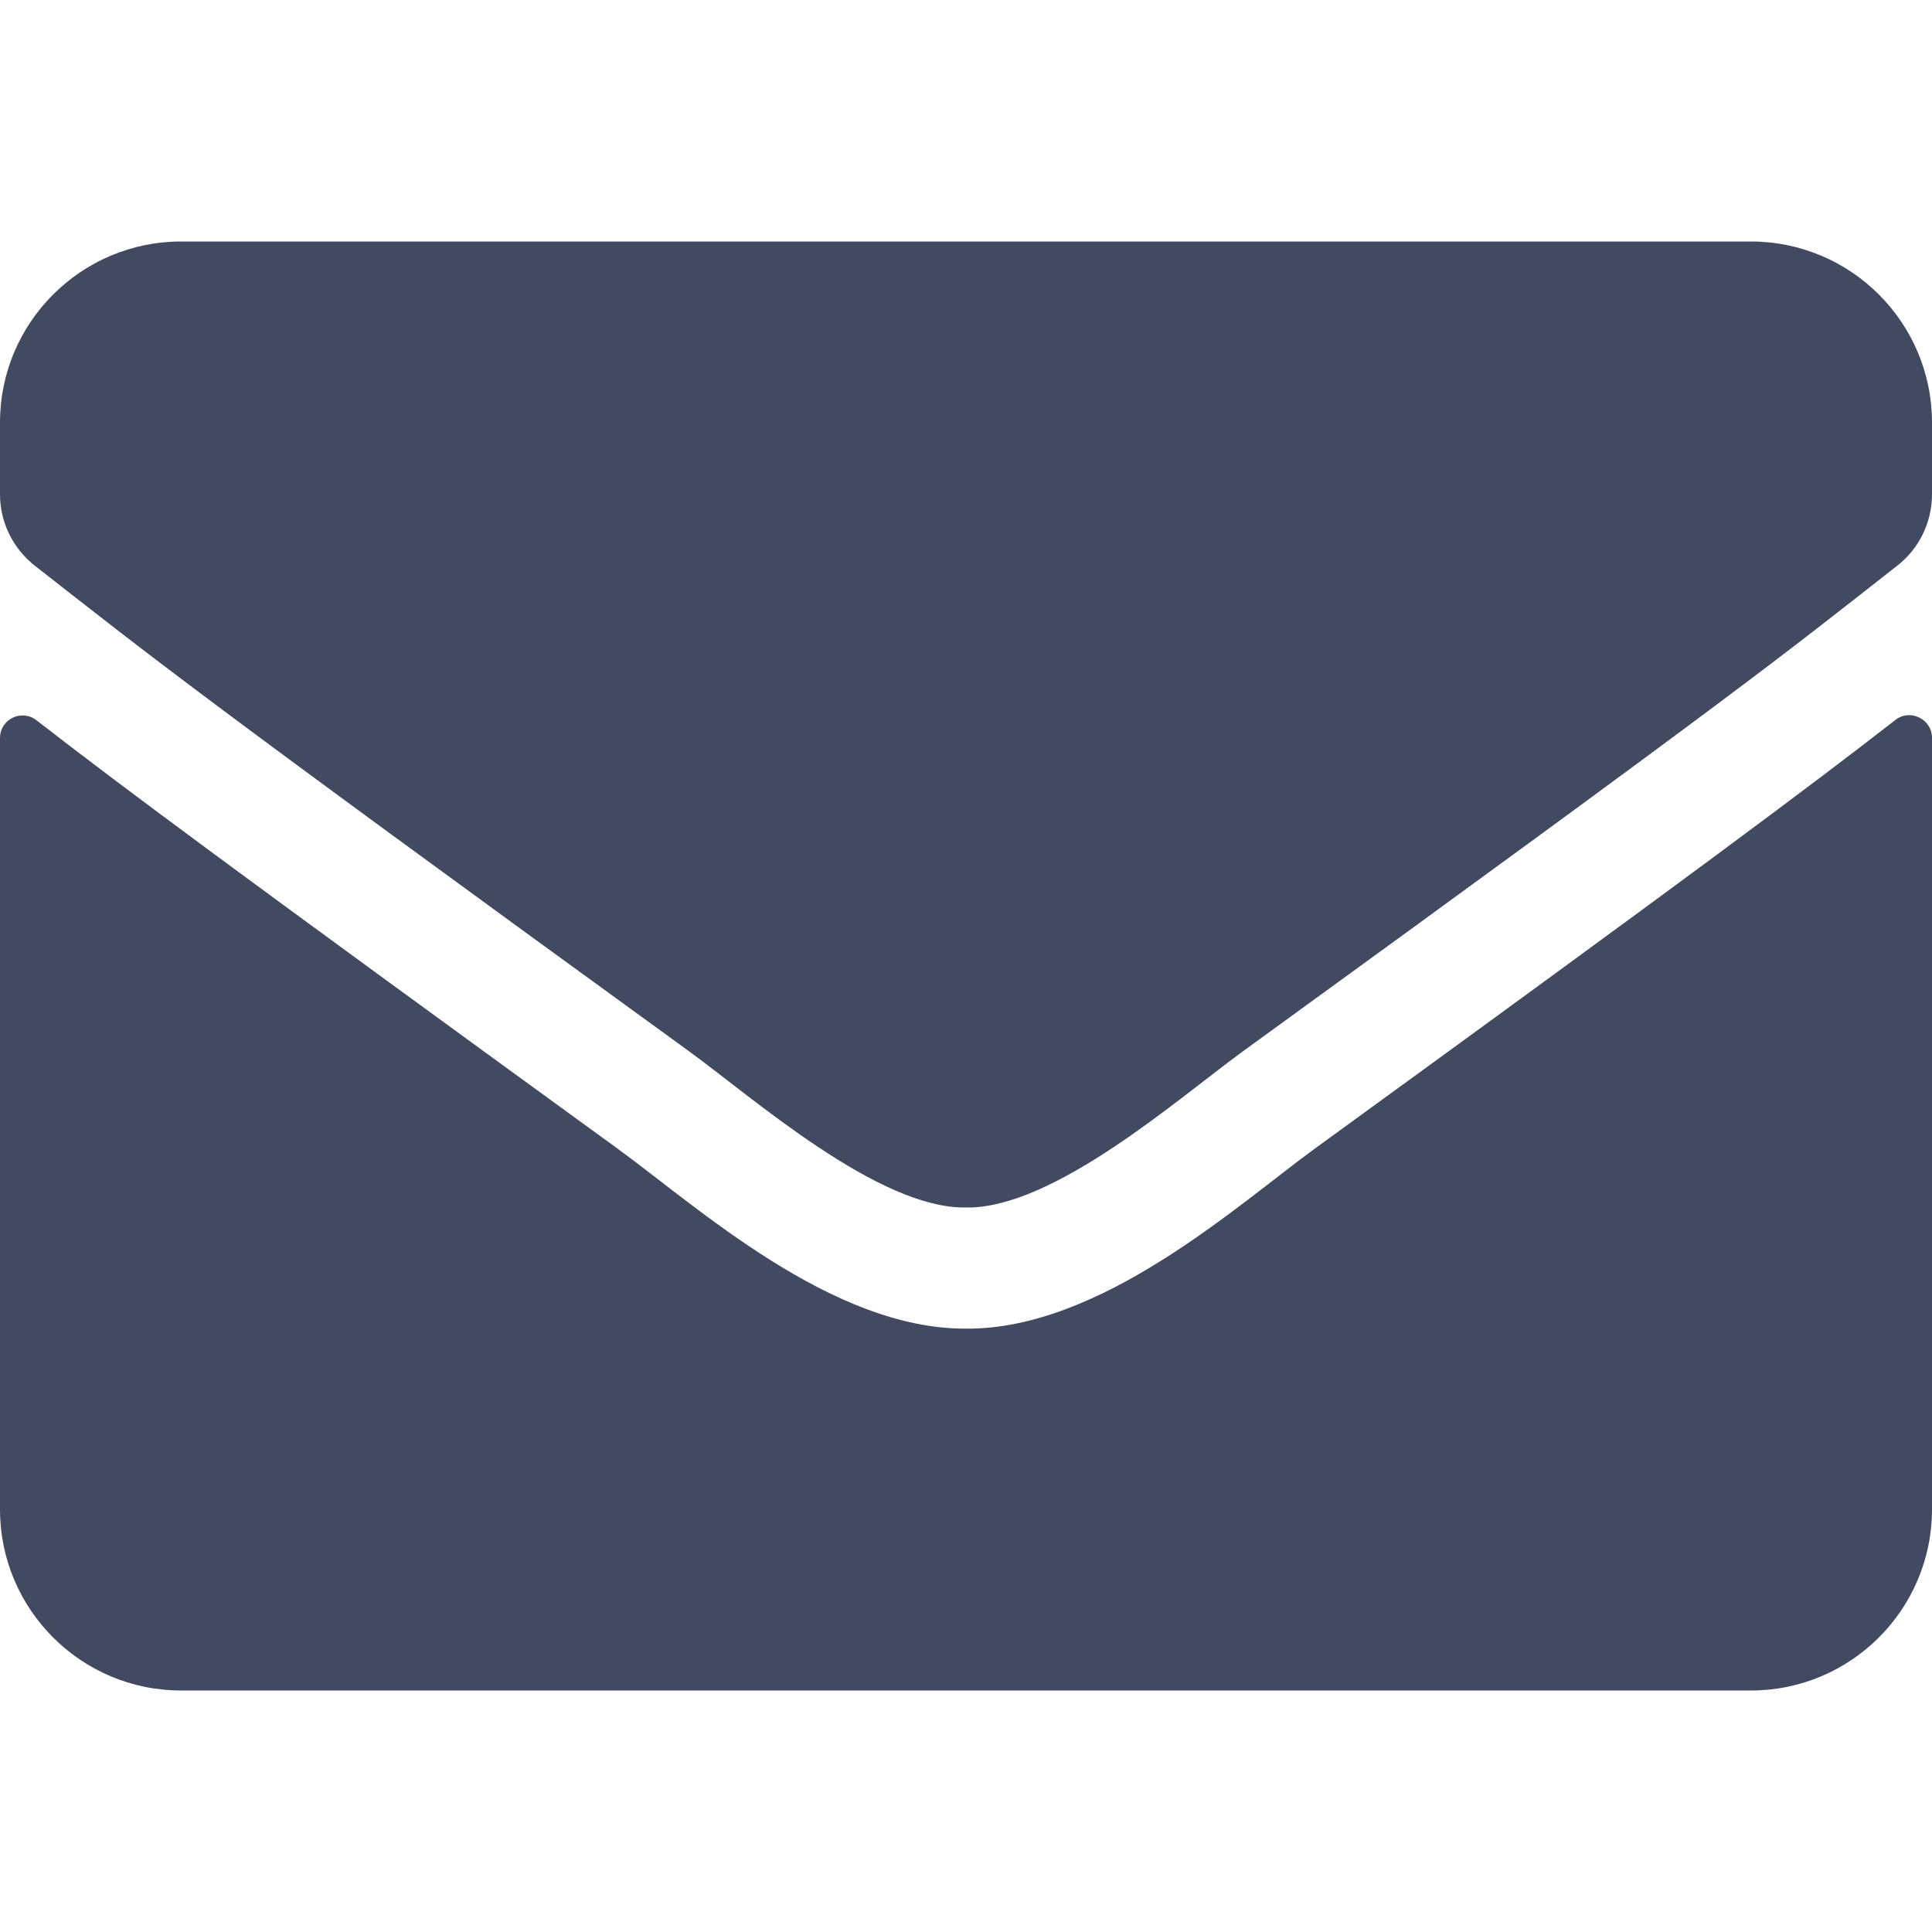
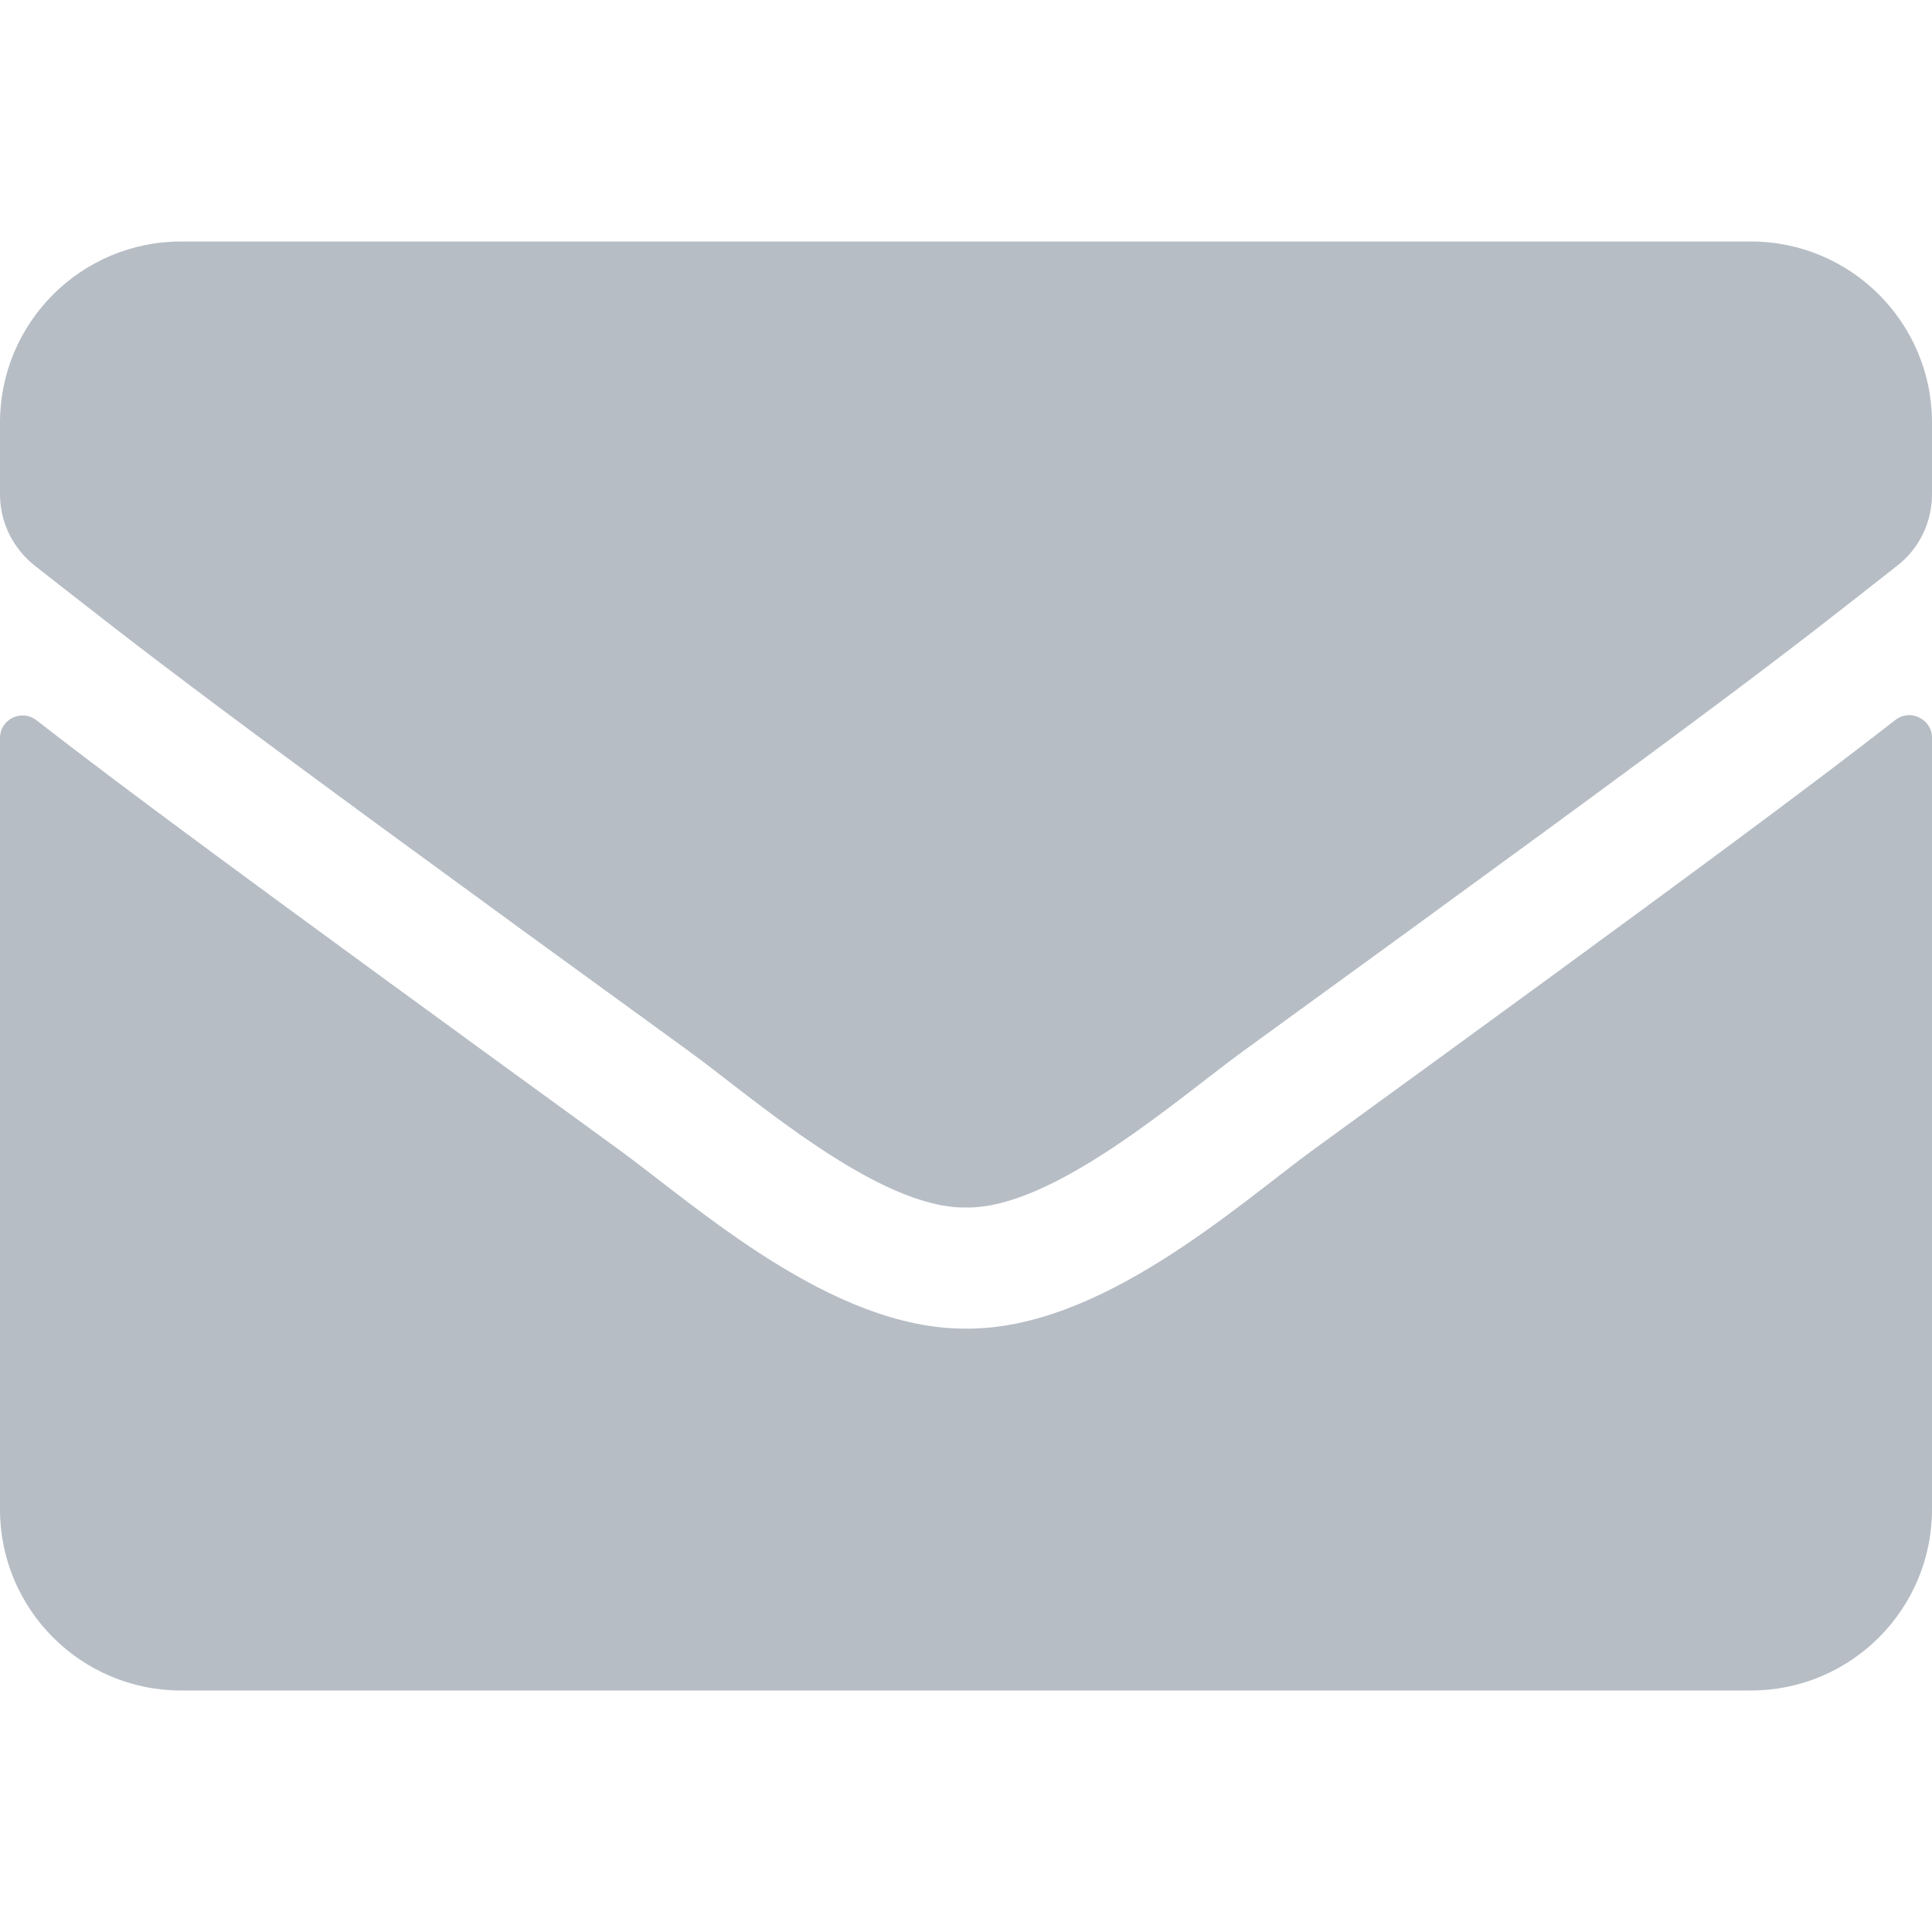
<svg xmlns="http://www.w3.org/2000/svg" version="1.1" id="Layer_1" focusable="false" x="0px" y="0px" viewBox="0 0 512 512" style="enable-background:new 0 0 512 512;" xml:space="preserve">
  <style type="text/css">
- 	.st0{fill:#424A61;}
+ 	.st0{fill:#B6BDC5;}
</style>
  <path class="st0" d="M502.3,190.8c3.9-3.1,9.7-0.2,9.7,4.7V400c0,26.5-21.5,48-48,48H48c-26.5,0-48-21.5-48-48V195.6  c0-5,5.7-7.8,9.7-4.7c22.4,17.4,52.1,39.5,154.1,113.6c21.1,15.4,56.7,47.8,92.2,47.6c35.7,0.3,72-32.8,92.3-47.6  C450.3,230.4,479.9,208.2,502.3,190.8z M256,320c23.2,0.4,56.6-29.2,73.4-41.4c132.7-96.3,142.8-104.7,173.4-128.7  c5.8-4.5,9.2-11.5,9.2-18.9v-19c0-26.5-21.5-48-48-48H48C21.5,64,0,85.5,0,112v19c0,7.4,3.4,14.3,9.2,18.9  c30.6,23.9,40.7,32.4,173.4,128.7C199.4,290.8,232.8,320.4,256,320L256,320z" />
</svg>
